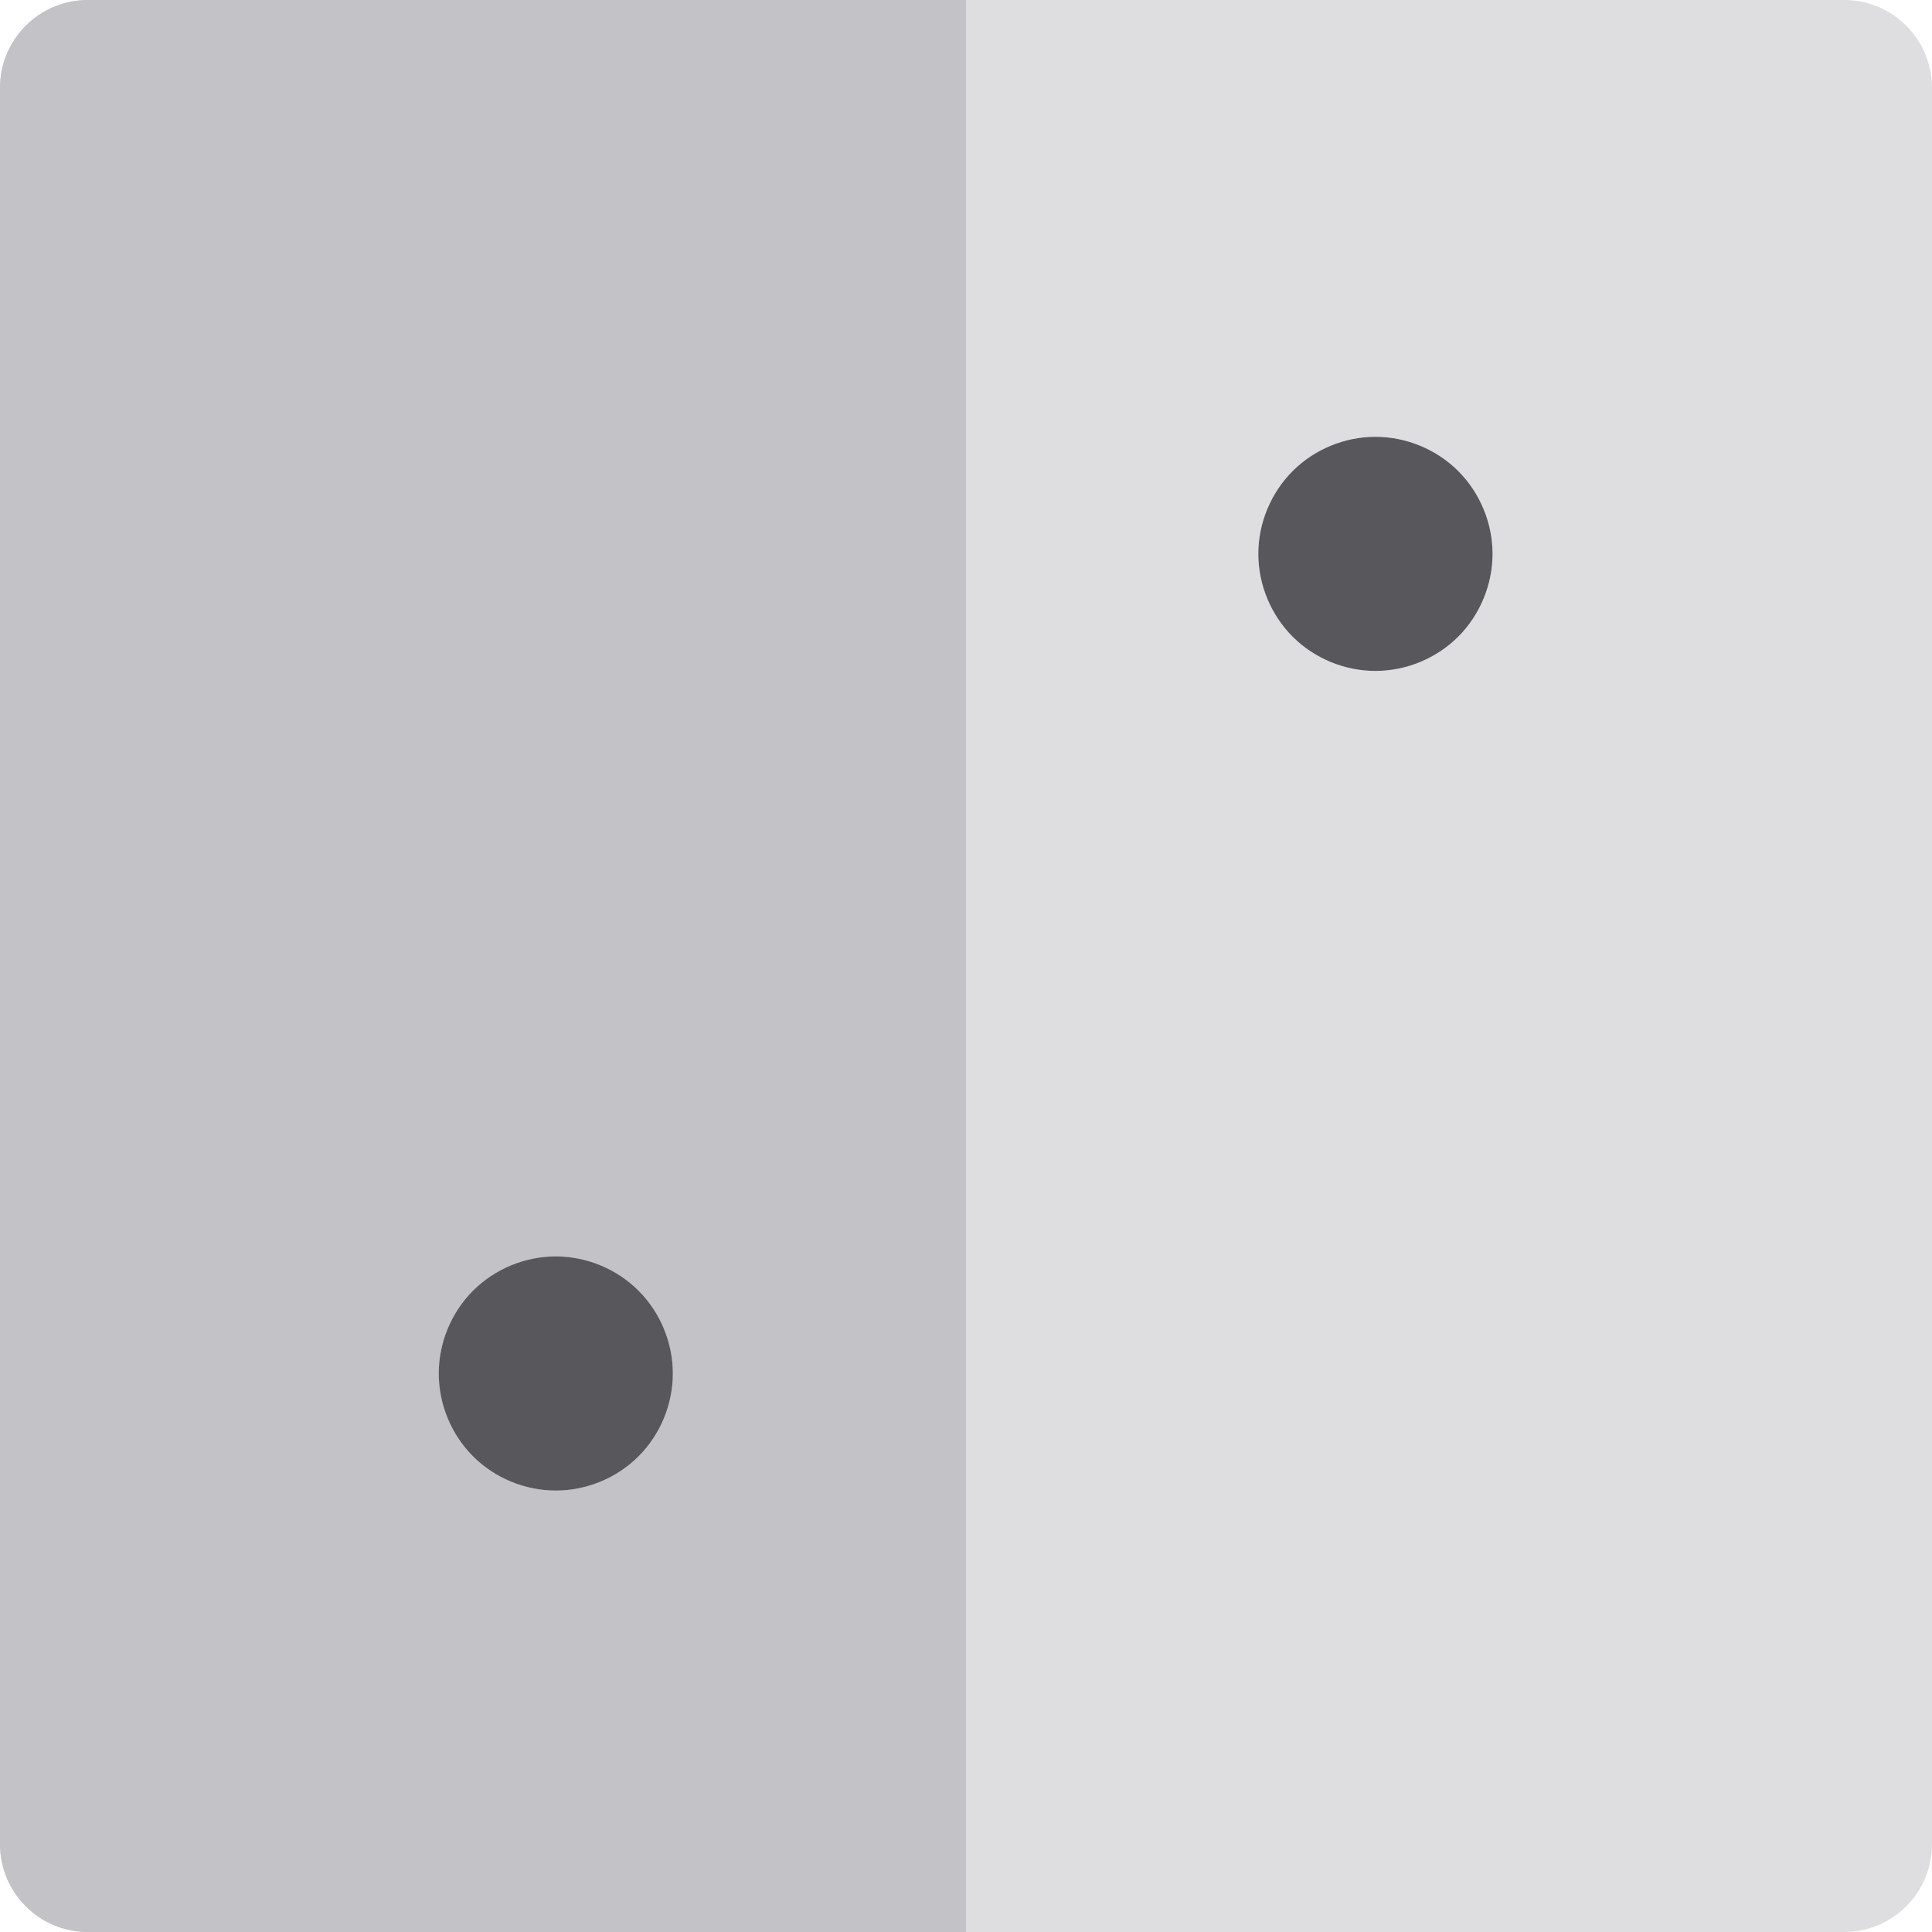
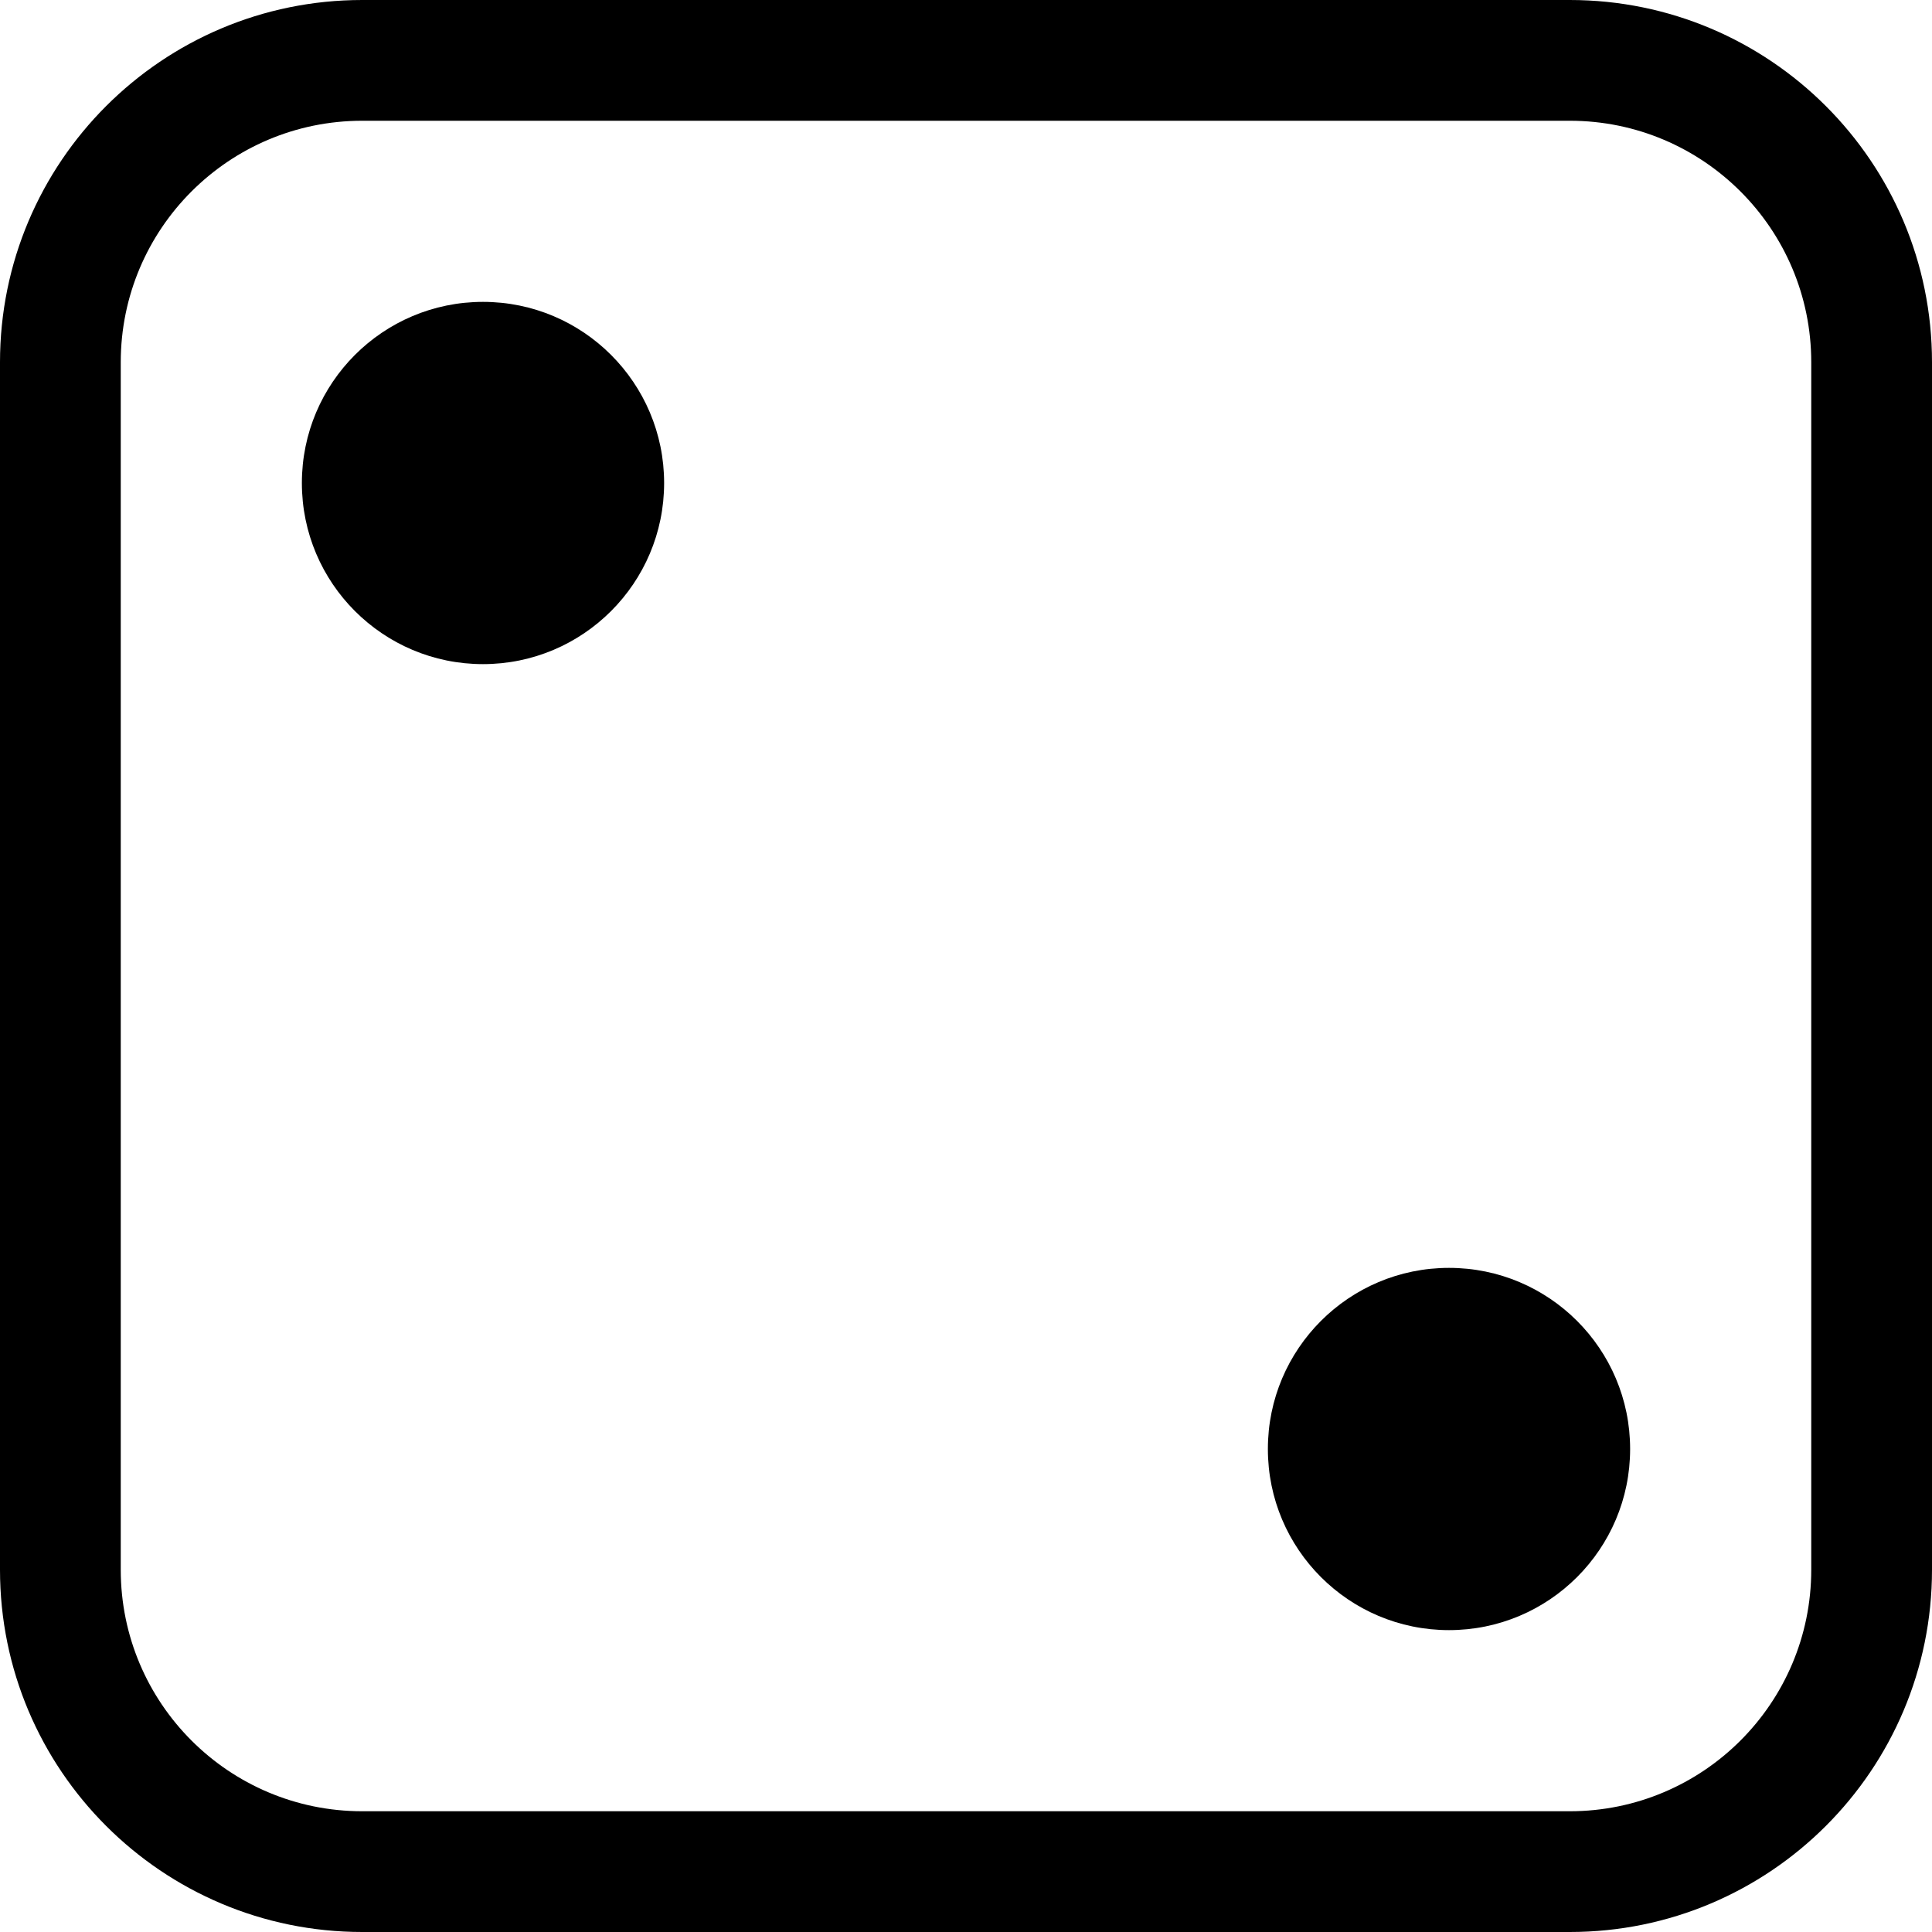
- <svg xmlns="http://www.w3.org/2000/svg" version="1.1" id="Layer_1" x="0px" y="0px" viewBox="0 0 512 512" style="enable-background:new 0 0 512 512;" xml:space="preserve">
-   <path style="fill:#DEDEE0;" d="M488.727,0H256H23.273C10.42,0,0,10.42,0,23.273v465.455C0,501.582,10.42,512,23.273,512H256h232.727  C501.58,512,512,501.582,512,488.727V23.273C512,10.42,501.58,0,488.727,0z M169.224,385.939  c-5.773,5.772-13.762,9.076-21.924,9.076c-8.176,0-16.182-3.305-21.952-9.076c-5.772-5.787-9.078-13.777-9.078-21.954  c0-8.161,3.306-16.167,9.078-21.938s13.777-9.092,21.952-9.092c8.163,0,16.151,3.32,21.924,9.092  c5.787,5.772,9.09,13.777,9.09,21.938C178.316,372.162,175.011,380.168,169.224,385.939z M386.451,168.727  c-5.789,5.772-13.777,9.076-21.954,9.076c-8.161,0-16.167-3.305-21.938-9.076c-5.772-5.787-9.092-13.777-9.092-21.954  c0-8.161,3.322-16.151,9.092-21.938c5.772-5.772,13.777-9.076,21.938-9.076c8.178,0,16.167,3.305,21.954,9.076  c5.772,5.787,9.09,13.777,9.09,21.938C395.542,154.934,392.223,162.942,386.451,168.727z" />
-   <path style="fill:#C3C3C7;" d="M23.273,0.002C10.42,0.002,0,10.42,0,23.274v465.453C0,501.582,10.42,512,23.273,512H256V0.002  H23.273z M169.224,385.941c-5.773,5.772-13.762,9.076-21.924,9.076c-8.176,0-16.182-3.305-21.952-9.076  c-5.772-5.787-9.078-13.777-9.078-21.954c0-8.161,3.306-16.167,9.078-21.938s13.777-9.092,21.952-9.092  c8.163,0,16.151,3.32,21.924,9.092c5.786,5.772,9.09,13.777,9.09,21.938C178.316,372.162,175.011,380.168,169.224,385.941z" />
-   <g>
-     <path style="fill:#57575C;" d="M147.299,332.957c-8.176,0-16.182,3.32-21.952,9.092c-5.772,5.772-9.078,13.777-9.078,21.938   c0,8.176,3.306,16.167,9.078,21.954c5.772,5.772,13.777,9.076,21.952,9.076c8.163,0,16.151-3.305,21.924-9.076   c5.786-5.772,9.09-13.777,9.09-21.954c0-8.161-3.305-16.167-9.09-21.938C163.452,336.275,155.462,332.957,147.299,332.957z" />
-     <path style="fill:#57575C;" d="M364.497,115.759c-8.161,0-16.167,3.305-21.938,9.076c-5.772,5.787-9.092,13.777-9.092,21.938   c0,8.176,3.322,16.167,9.092,21.954c5.772,5.772,13.777,9.076,21.938,9.076c8.178,0,16.167-3.305,21.954-9.076   c5.772-5.787,9.09-13.793,9.09-21.954c0-8.161-3.32-16.151-9.09-21.938C380.664,119.063,372.674,115.759,364.497,115.759z" />
-   </g>
-   <g>
- </g>
-   <g>
- </g>
-   <g>
- </g>
-   <g>
- </g>
-   <g>
- </g>
-   <g>
- </g>
-   <g>
- </g>
-   <g>
- </g>
-   <g>
- </g>
-   <g>
- </g>
-   <g>
- </g>
-   <g>
- </g>
-   <g>
- </g>
-   <g>
- </g>
-   <g>
- </g>
+ <svg xmlns="http://www.w3.org/2000/svg" width="16px" height="16px" viewBox="0 0 16 16" fill="currentColor" class="bi bi-dice-2">
+   <path d="M13 1a2 2 0 0 1 2 2v10a2 2 0 0 1-2 2H3a2 2 0 0 1-2-2V3a2 2 0 0 1 2-2h10zM3 0a3 3 0 0 0-3 3v10a3 3 0 0 0 3 3h10a3 3 0 0 0 3-3V3a3 3 0 0 0-3-3H3z" />
+   <path d="M5.5 4a1.5 1.5 0 1 1-3 0 1.5 1.5 0 0 1 3 0zm8 8a1.5 1.5 0 1 1-3 0 1.5 1.5 0 0 1 3 0z" />
</svg>
